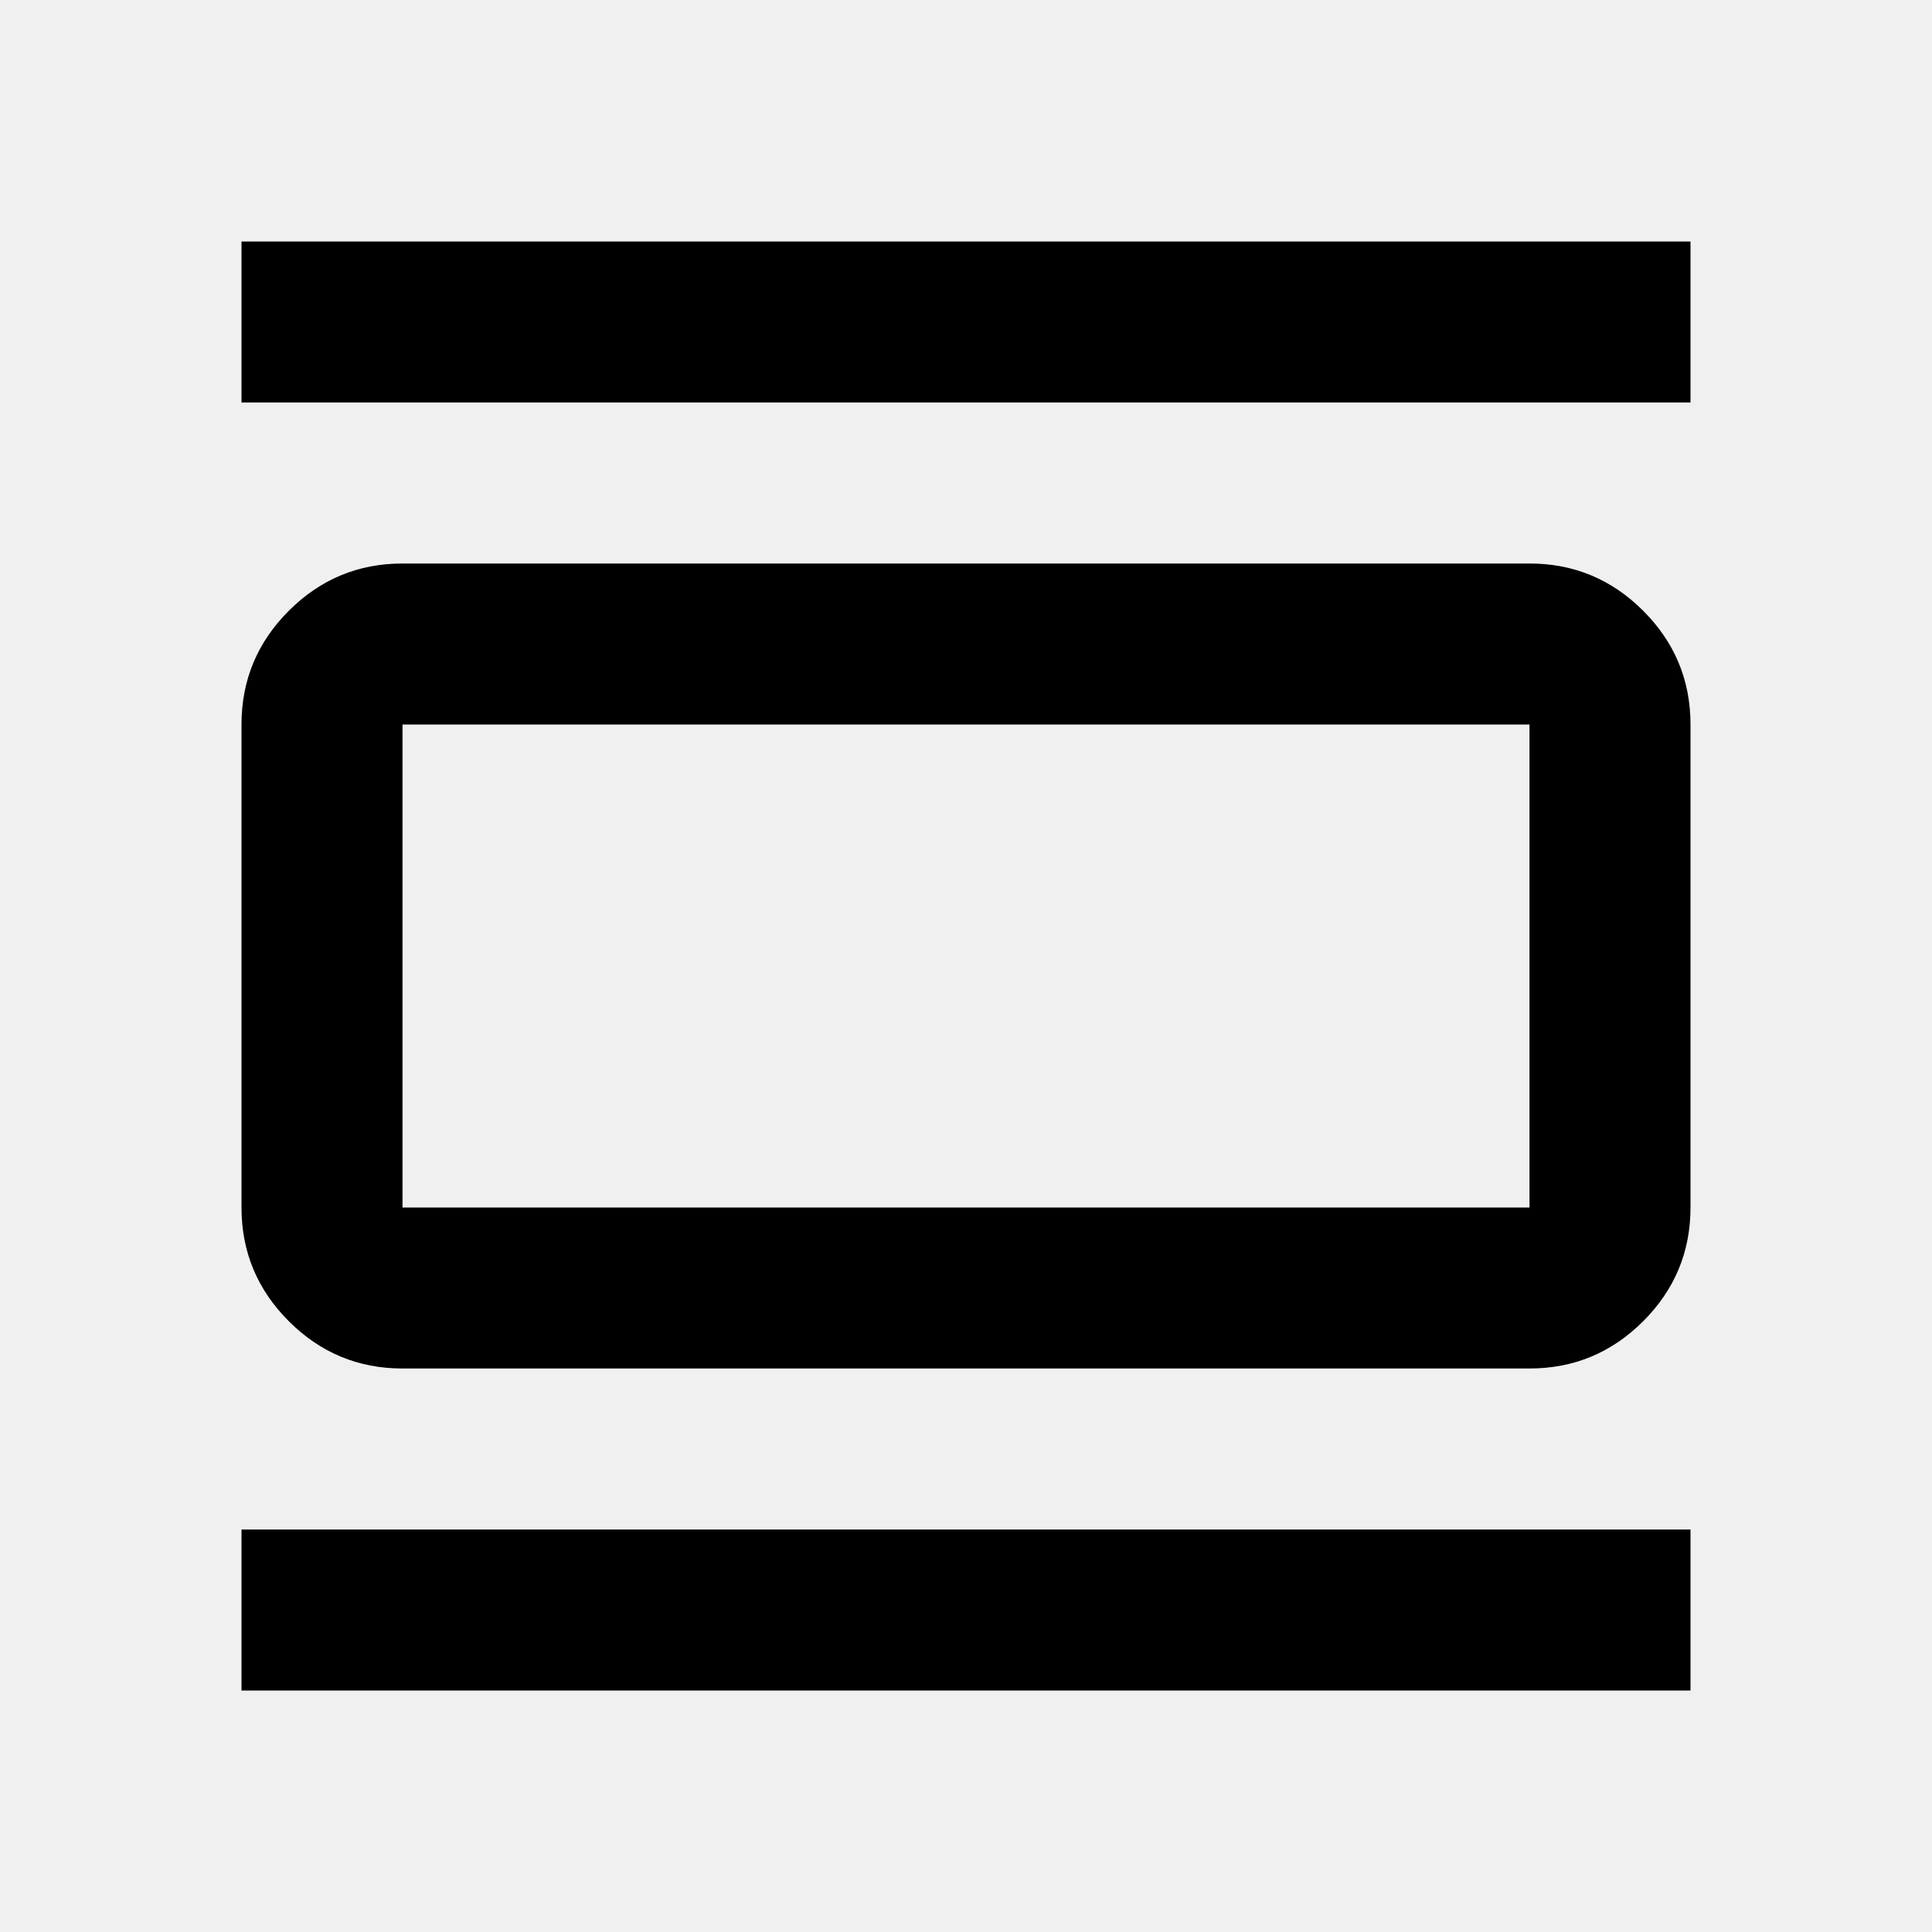
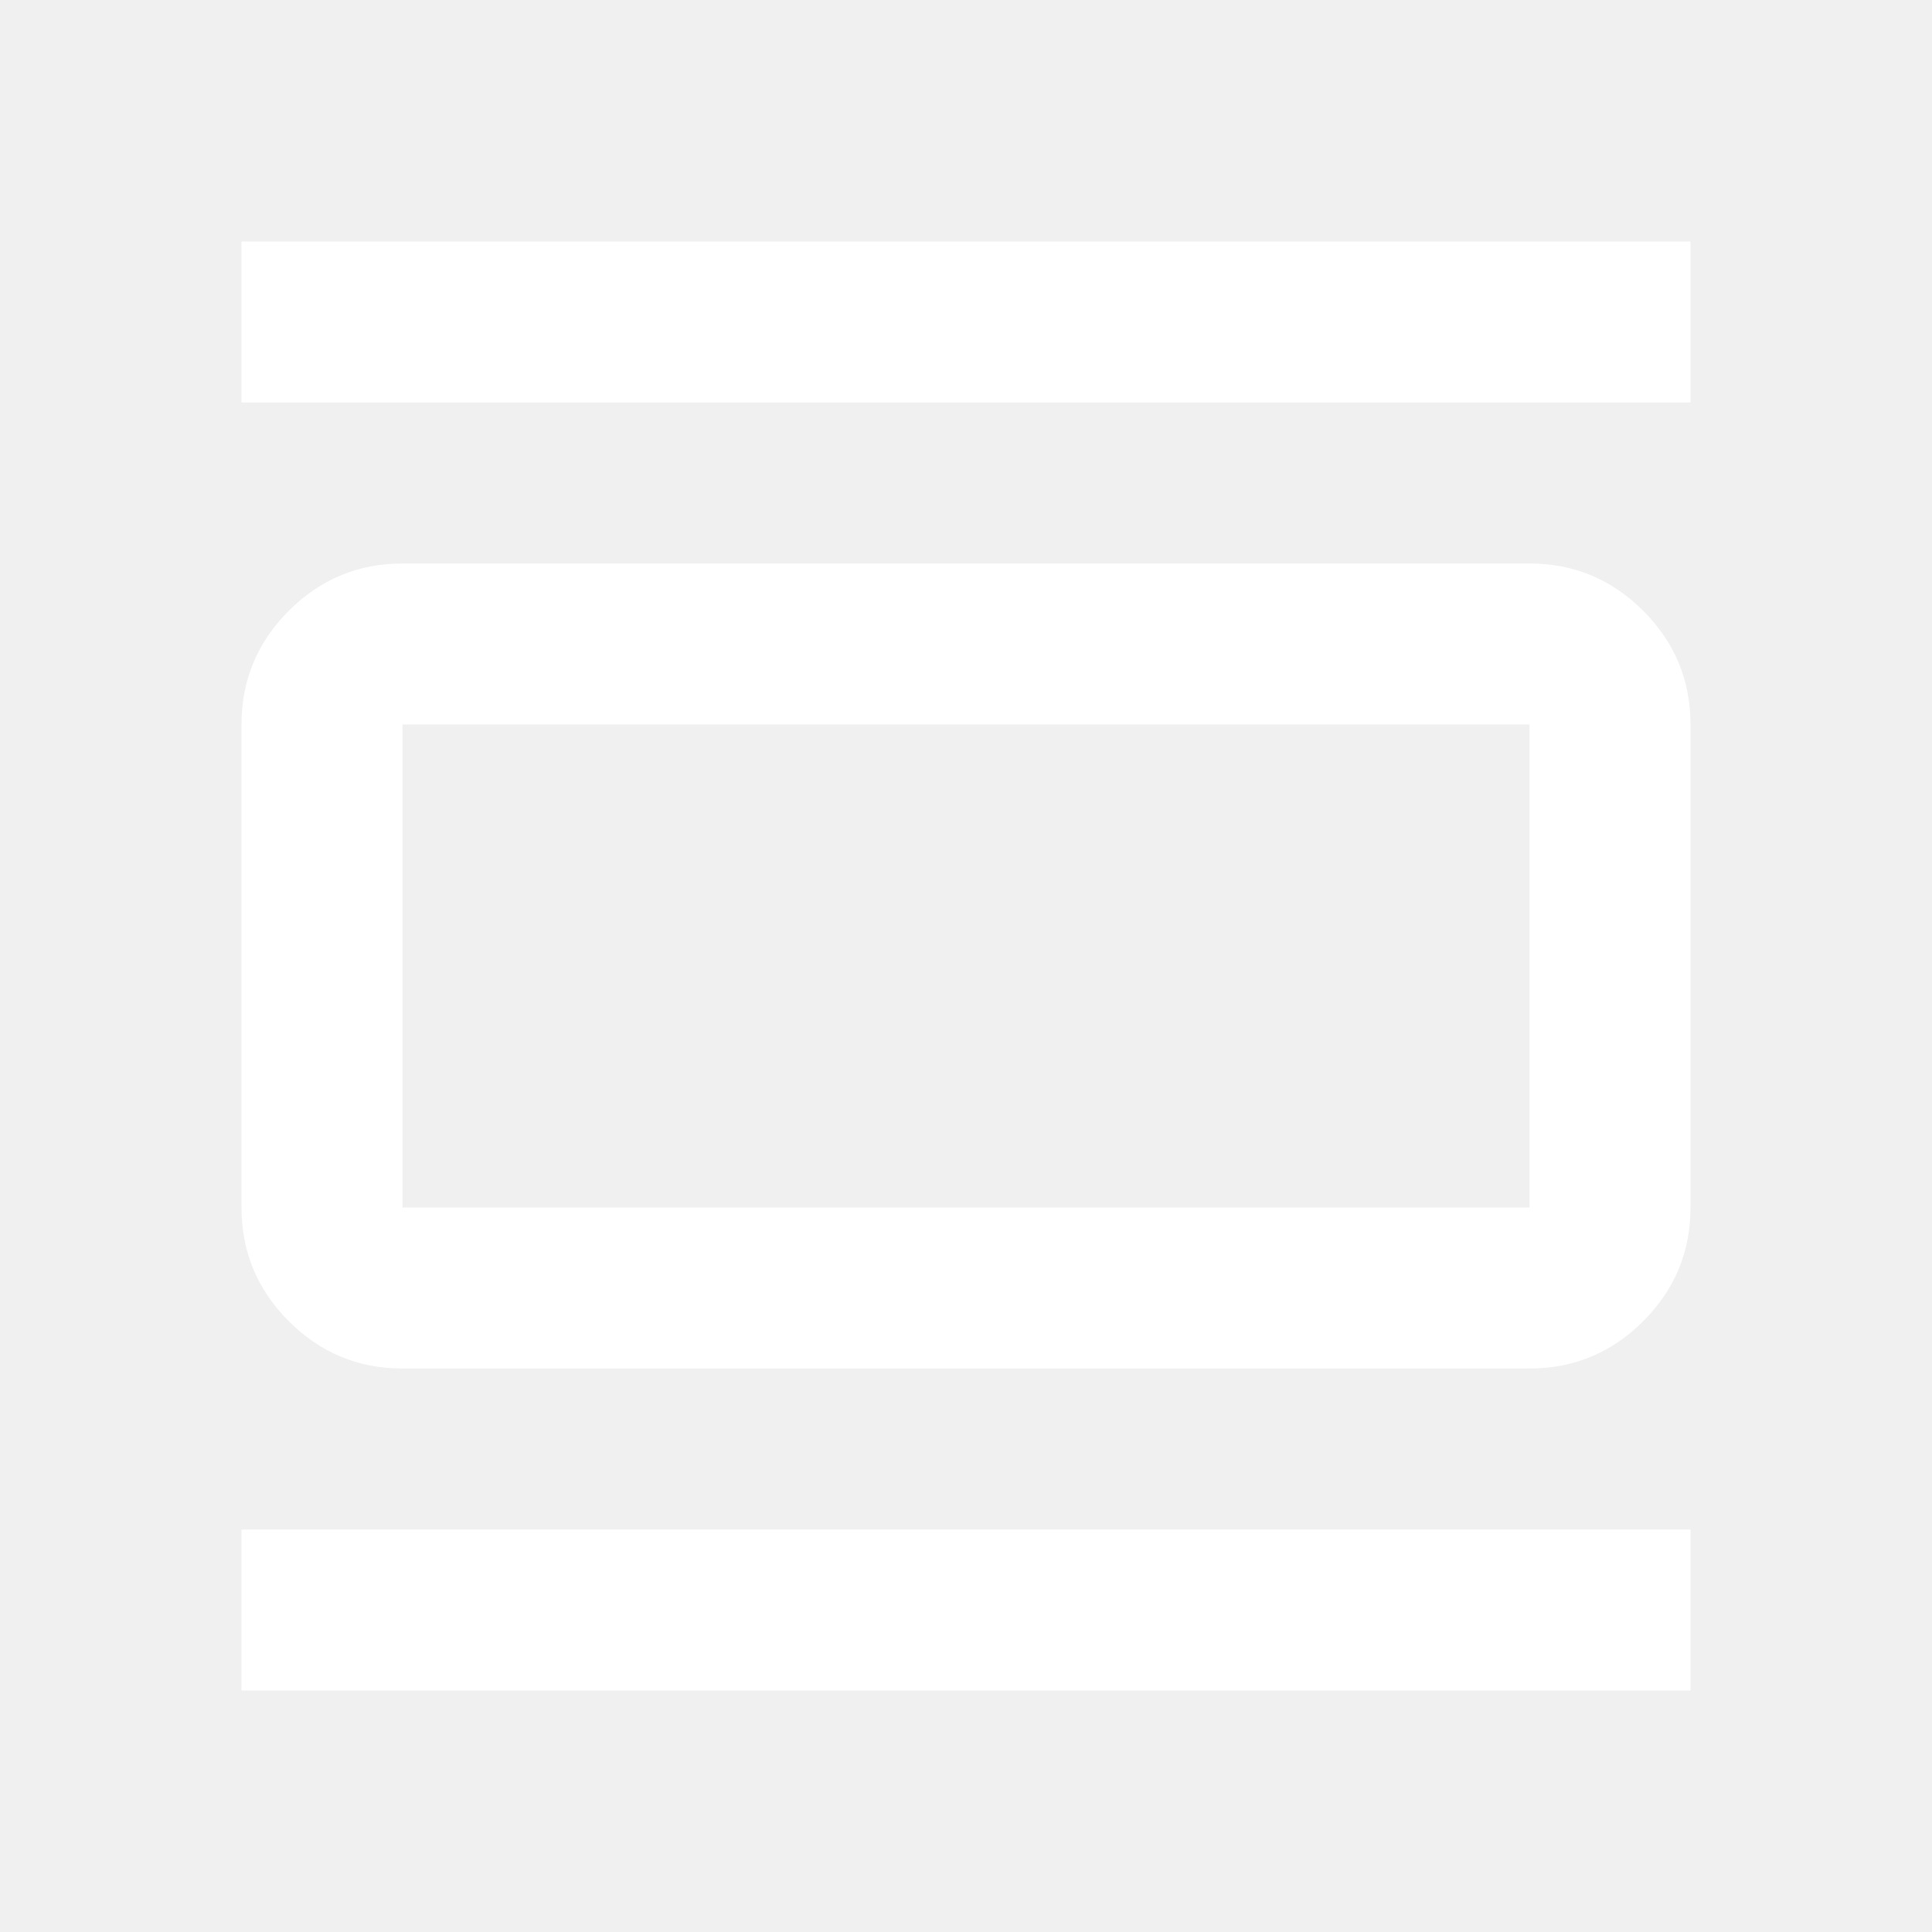
<svg xmlns="http://www.w3.org/2000/svg" height="24px" viewBox="0 -960 960 960" width="24px" fill="#000">
-   <path d="M200-280q-33 0-56.5-23.5T120-360v-240q0-33 23.5-56.5T200-680h560q33 0 56.5 23.5T840-600v240q0 33-23.5 56.5T760-280H200Zm0-80h560v-240H200v240Zm-80-400v-80h720v80H120Zm0 640v-80h720v80H120Zm80-480v240-240Z" />
+   <path d="M200-280q-33 0-56.5-23.5T120-360v-240q0-33 23.5-56.5T200-680h560q33 0 56.5 23.5T840-600v240q0 33-23.5 56.5T760-280H200Zm0-80h560v-240H200v240Zm-80-400v-80h720v80H120Zm0 640v-80h720v80H120Zm80-480v240-240Z" fill="#fff" />
</svg>
